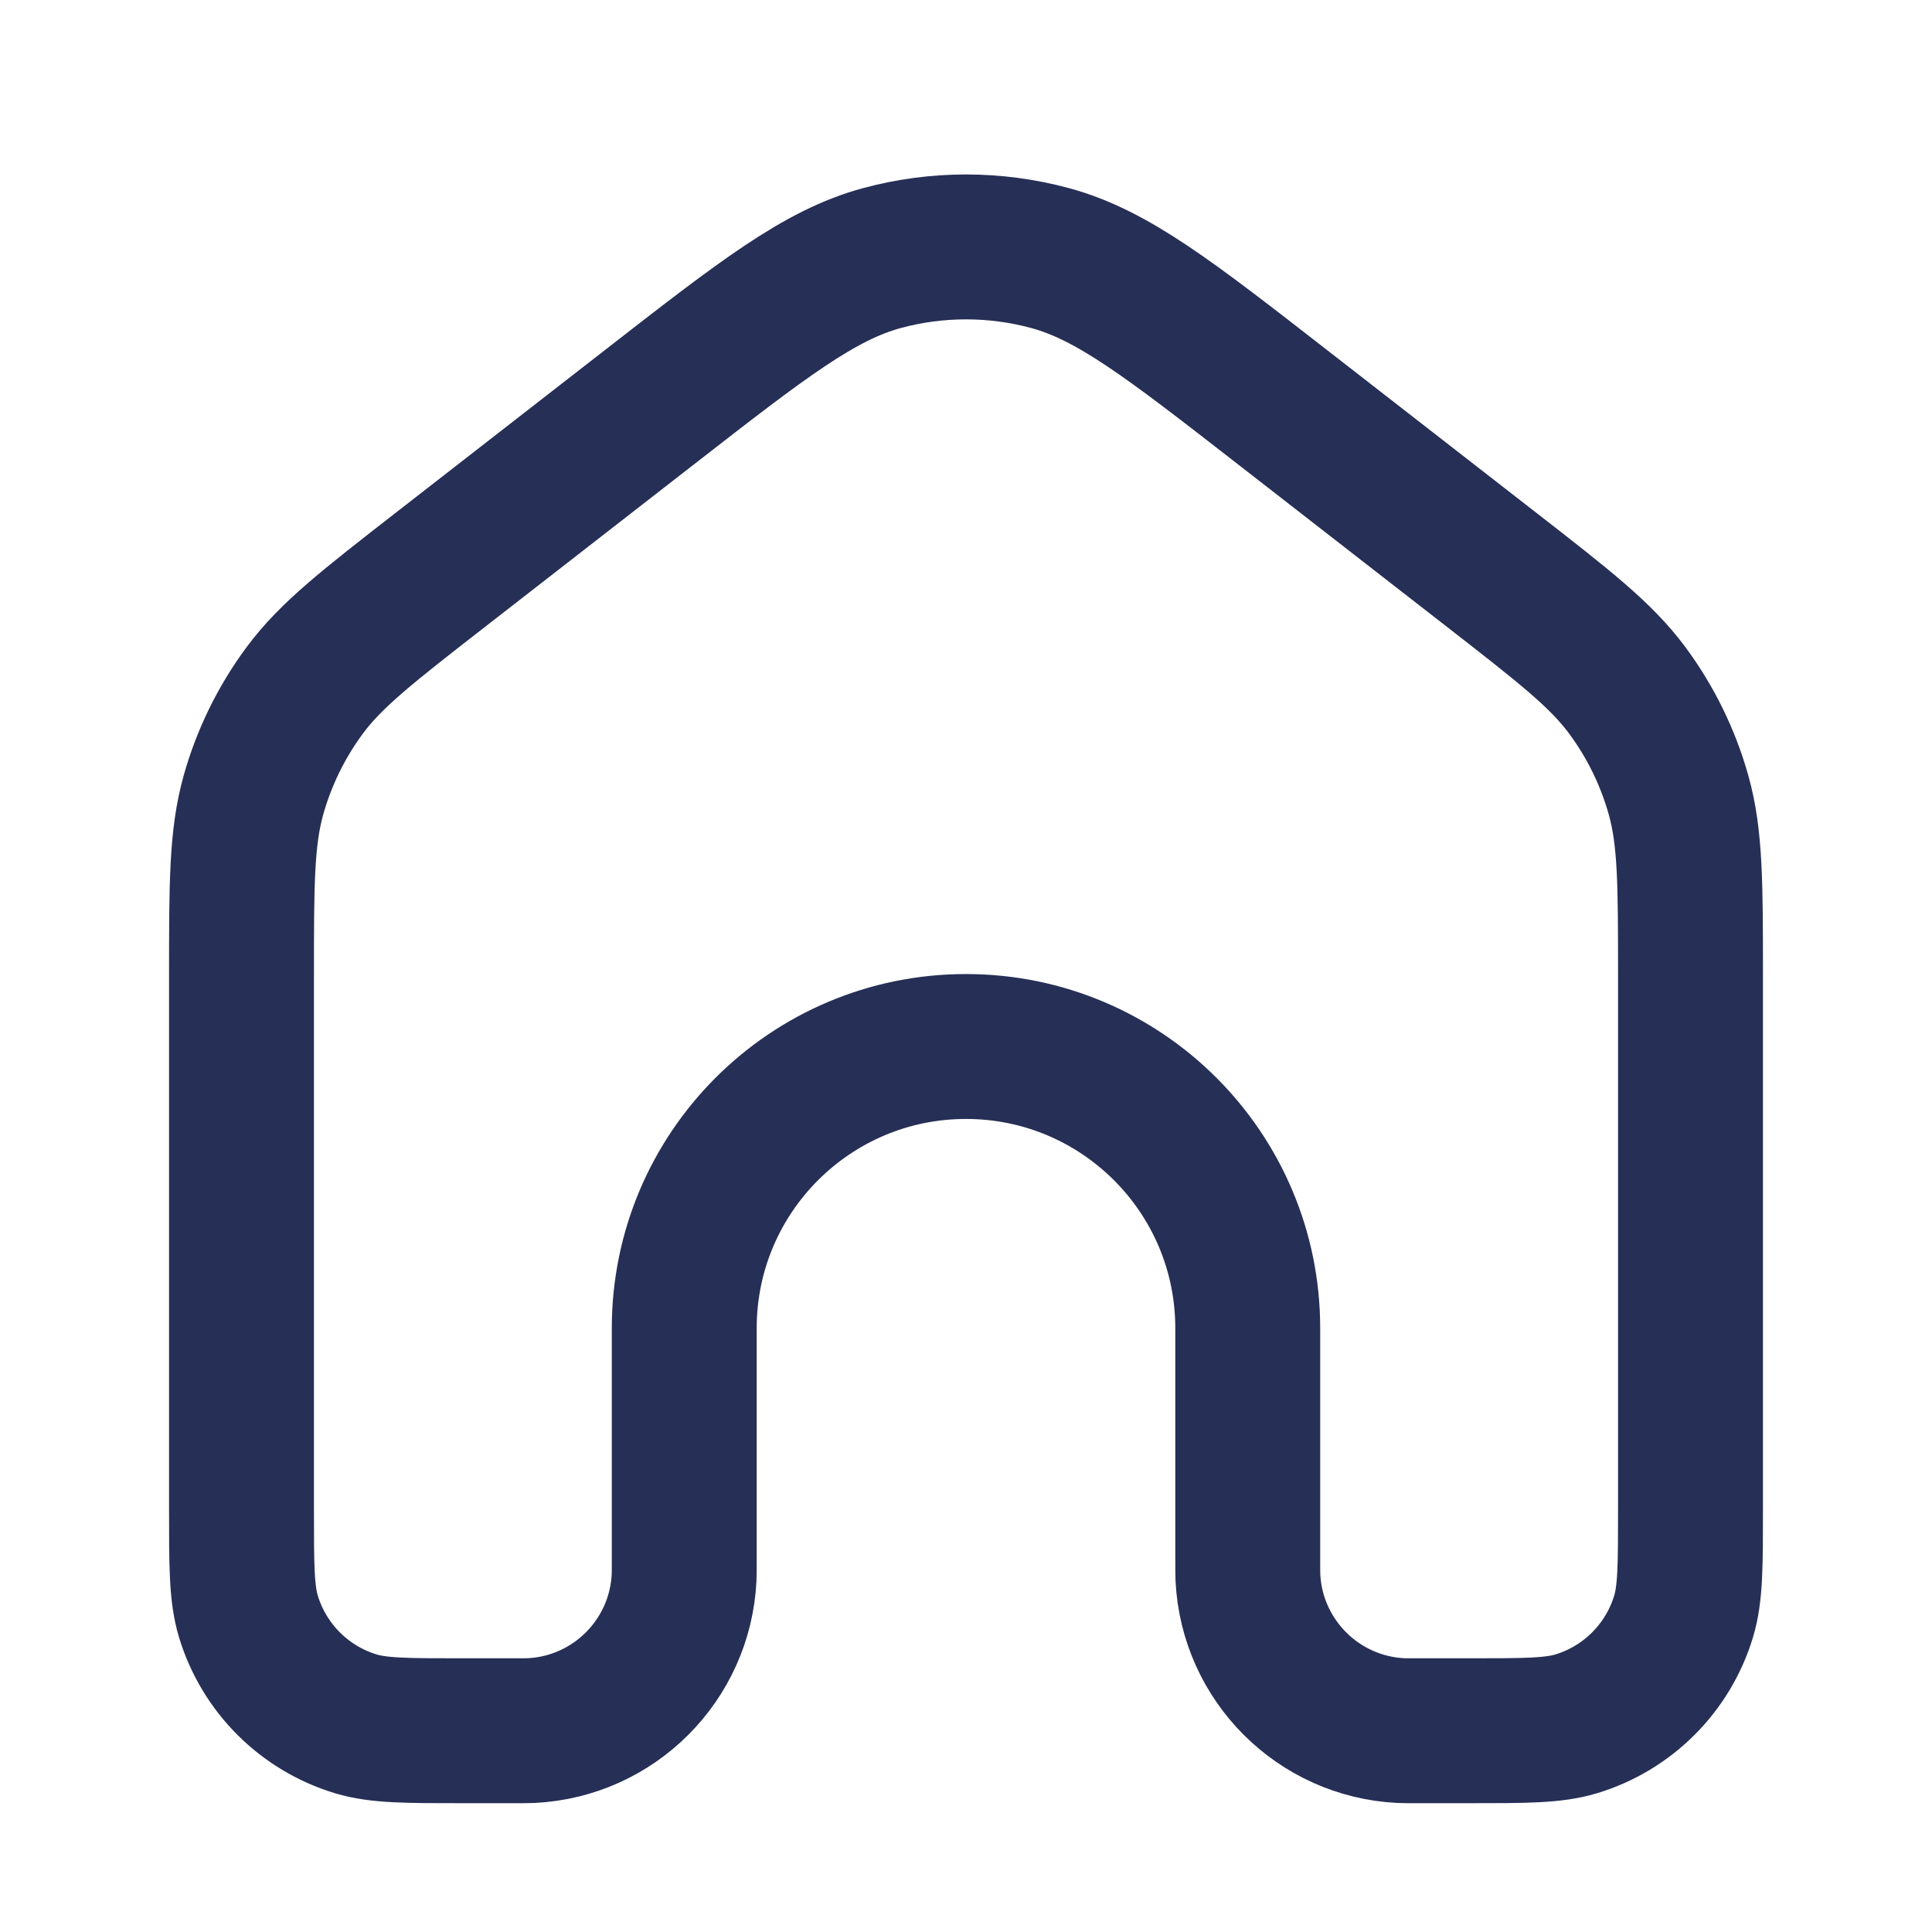
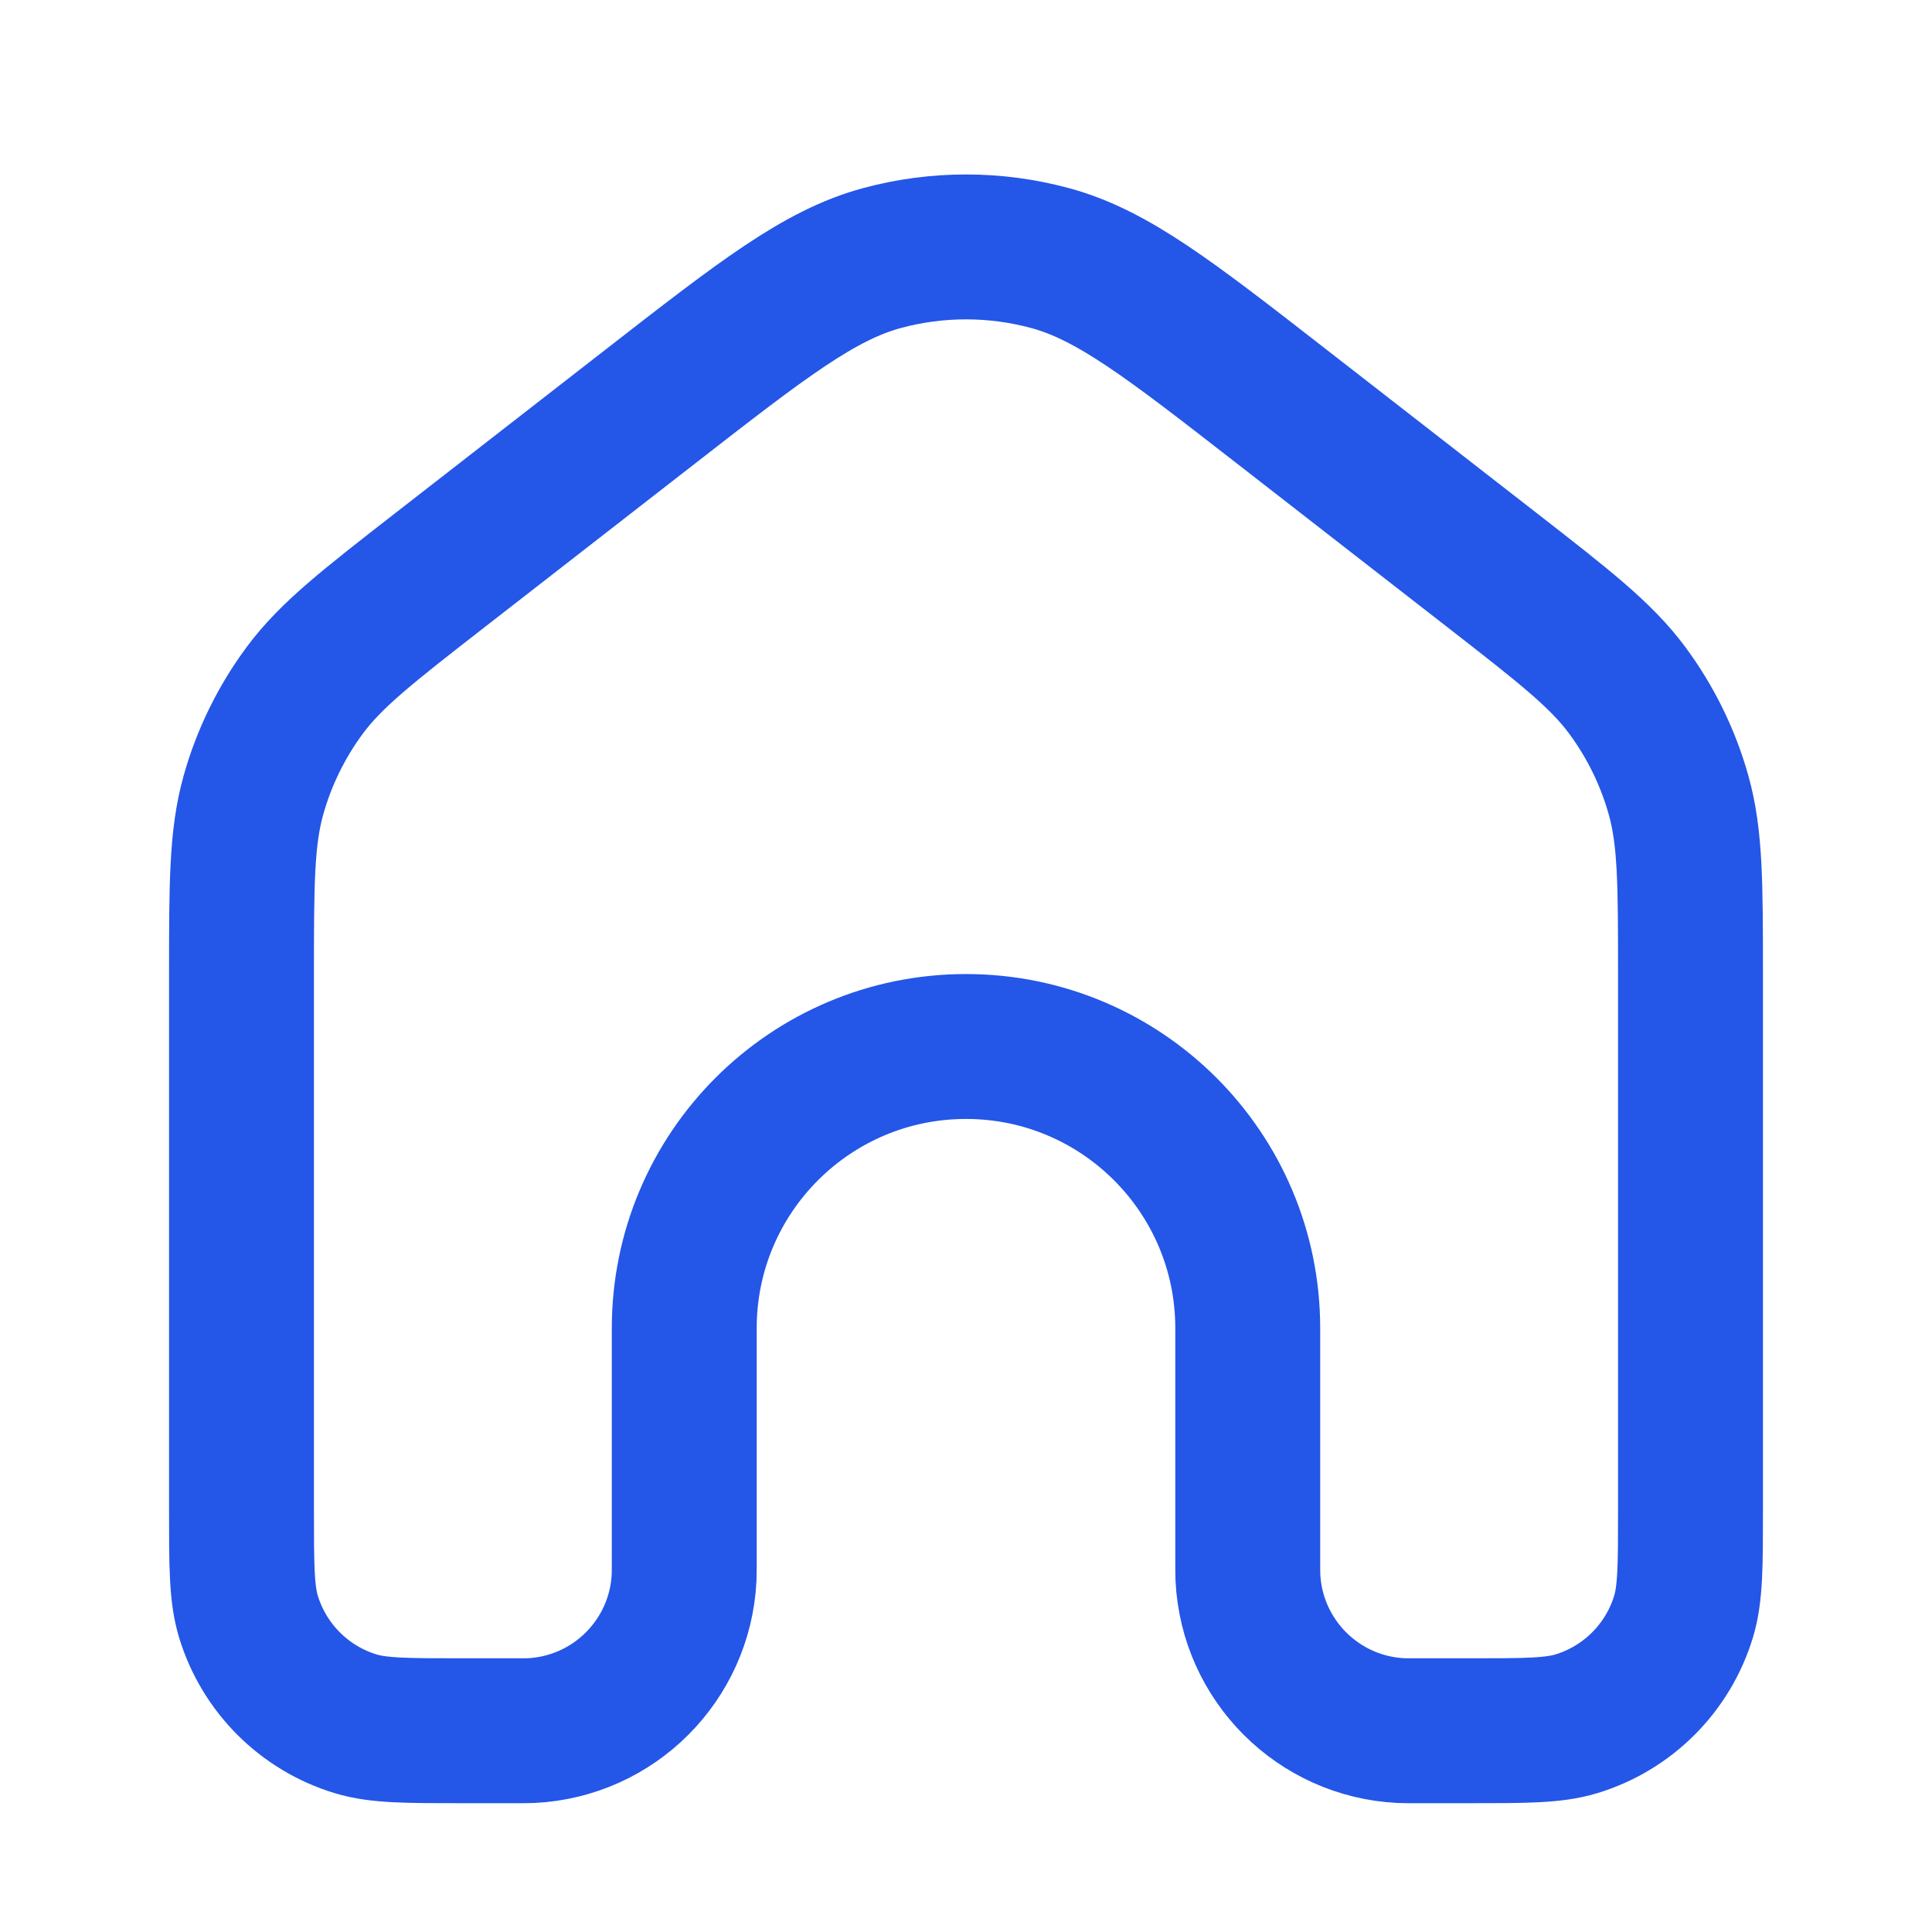
<svg xmlns="http://www.w3.org/2000/svg" width="24" height="24" viewBox="0 0 24 24" fill="none">
-   <path d="M21 18.75V12.13C21 10.981 21 10.407 20.852 9.878C20.721 9.41 20.505 8.969 20.216 8.578C19.889 8.136 19.436 7.784 18.529 7.078L15.929 5.056L15.929 5.056C14.524 3.963 13.821 3.417 13.045 3.206C12.361 3.021 11.639 3.021 10.955 3.206C10.179 3.417 9.476 3.963 8.071 5.056L5.471 7.078C4.564 7.784 4.111 8.136 3.784 8.578C3.495 8.969 3.279 9.41 3.148 9.878C3 10.407 3 10.981 3 12.13V18.75C3 19.448 3 19.797 3.086 20.081C3.28 20.72 3.78 21.22 4.419 21.414C4.703 21.5 5.052 21.5 5.75 21.5H6.375C6.491 21.5 6.549 21.5 6.598 21.498C7.626 21.447 8.447 20.625 8.498 19.598C8.5 19.549 8.5 19.491 8.5 19.375V16.5C8.5 14.567 10.067 13 12 13C13.933 13 15.5 14.567 15.5 16.5V19.375C15.5 19.491 15.5 19.549 15.502 19.598C15.553 20.625 16.375 21.447 17.402 21.498C17.451 21.5 17.509 21.5 17.625 21.5H18.25C18.948 21.5 19.297 21.5 19.581 21.414C20.22 21.22 20.72 20.72 20.914 20.081C21 19.797 21 19.448 21 18.75Z" stroke="#262F56" stroke-width="1.8" />
+   <path d="M21 18.75V12.13C21 10.981 21 10.407 20.852 9.878C20.721 9.41 20.505 8.969 20.216 8.578C19.889 8.136 19.436 7.784 18.529 7.078L15.929 5.056L15.929 5.056C14.524 3.963 13.821 3.417 13.045 3.206C12.361 3.021 11.639 3.021 10.955 3.206C10.179 3.417 9.476 3.963 8.071 5.056L5.471 7.078C4.564 7.784 4.111 8.136 3.784 8.578C3.495 8.969 3.279 9.41 3.148 9.878C3 10.407 3 10.981 3 12.13V18.75C3 19.448 3 19.797 3.086 20.081C3.28 20.72 3.78 21.22 4.419 21.414C4.703 21.5 5.052 21.5 5.75 21.5H6.375C6.491 21.5 6.549 21.5 6.598 21.498C7.626 21.447 8.447 20.625 8.498 19.598C8.5 19.549 8.5 19.491 8.5 19.375V16.5C8.5 14.567 10.067 13 12 13C13.933 13 15.5 14.567 15.5 16.5V19.375C15.5 19.491 15.5 19.549 15.502 19.598C15.553 20.625 16.375 21.447 17.402 21.498C17.451 21.5 17.509 21.5 17.625 21.5H18.25C18.948 21.5 19.297 21.5 19.581 21.414C20.22 21.22 20.72 20.72 20.914 20.081C21 19.797 21 19.448 21 18.75Z" stroke="#2456E8" stroke-width="1.8" />
</svg>
